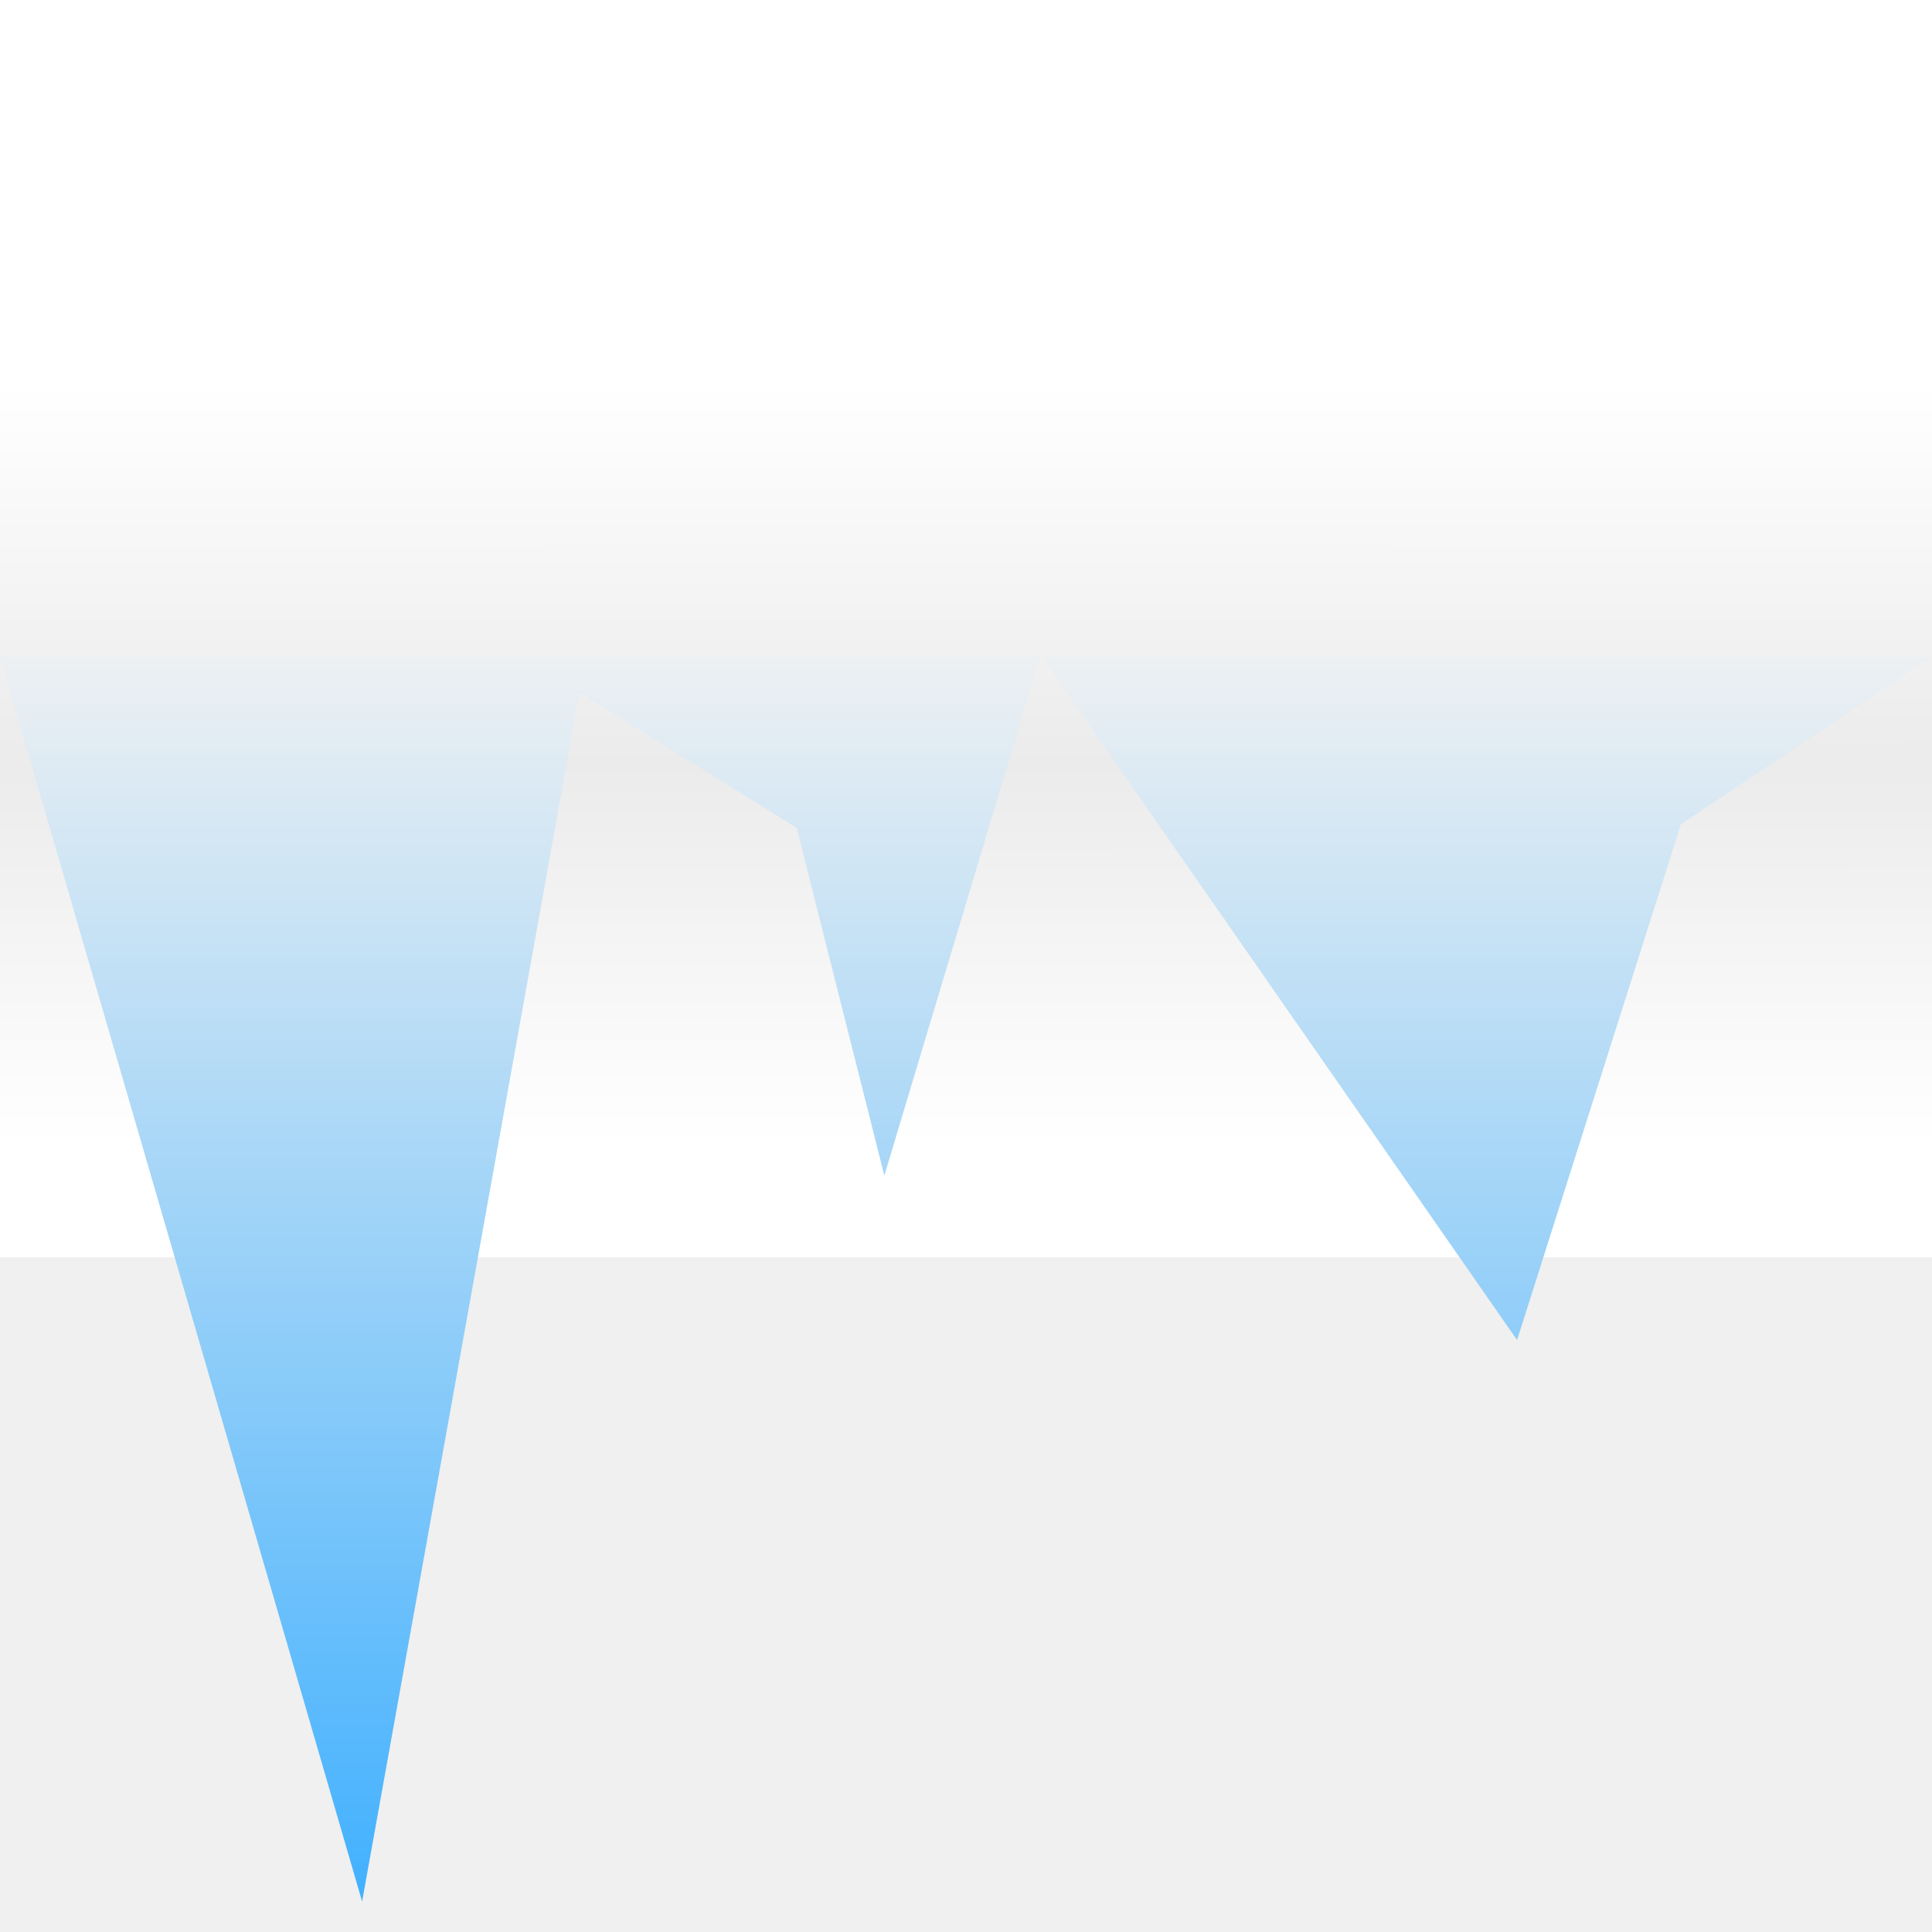
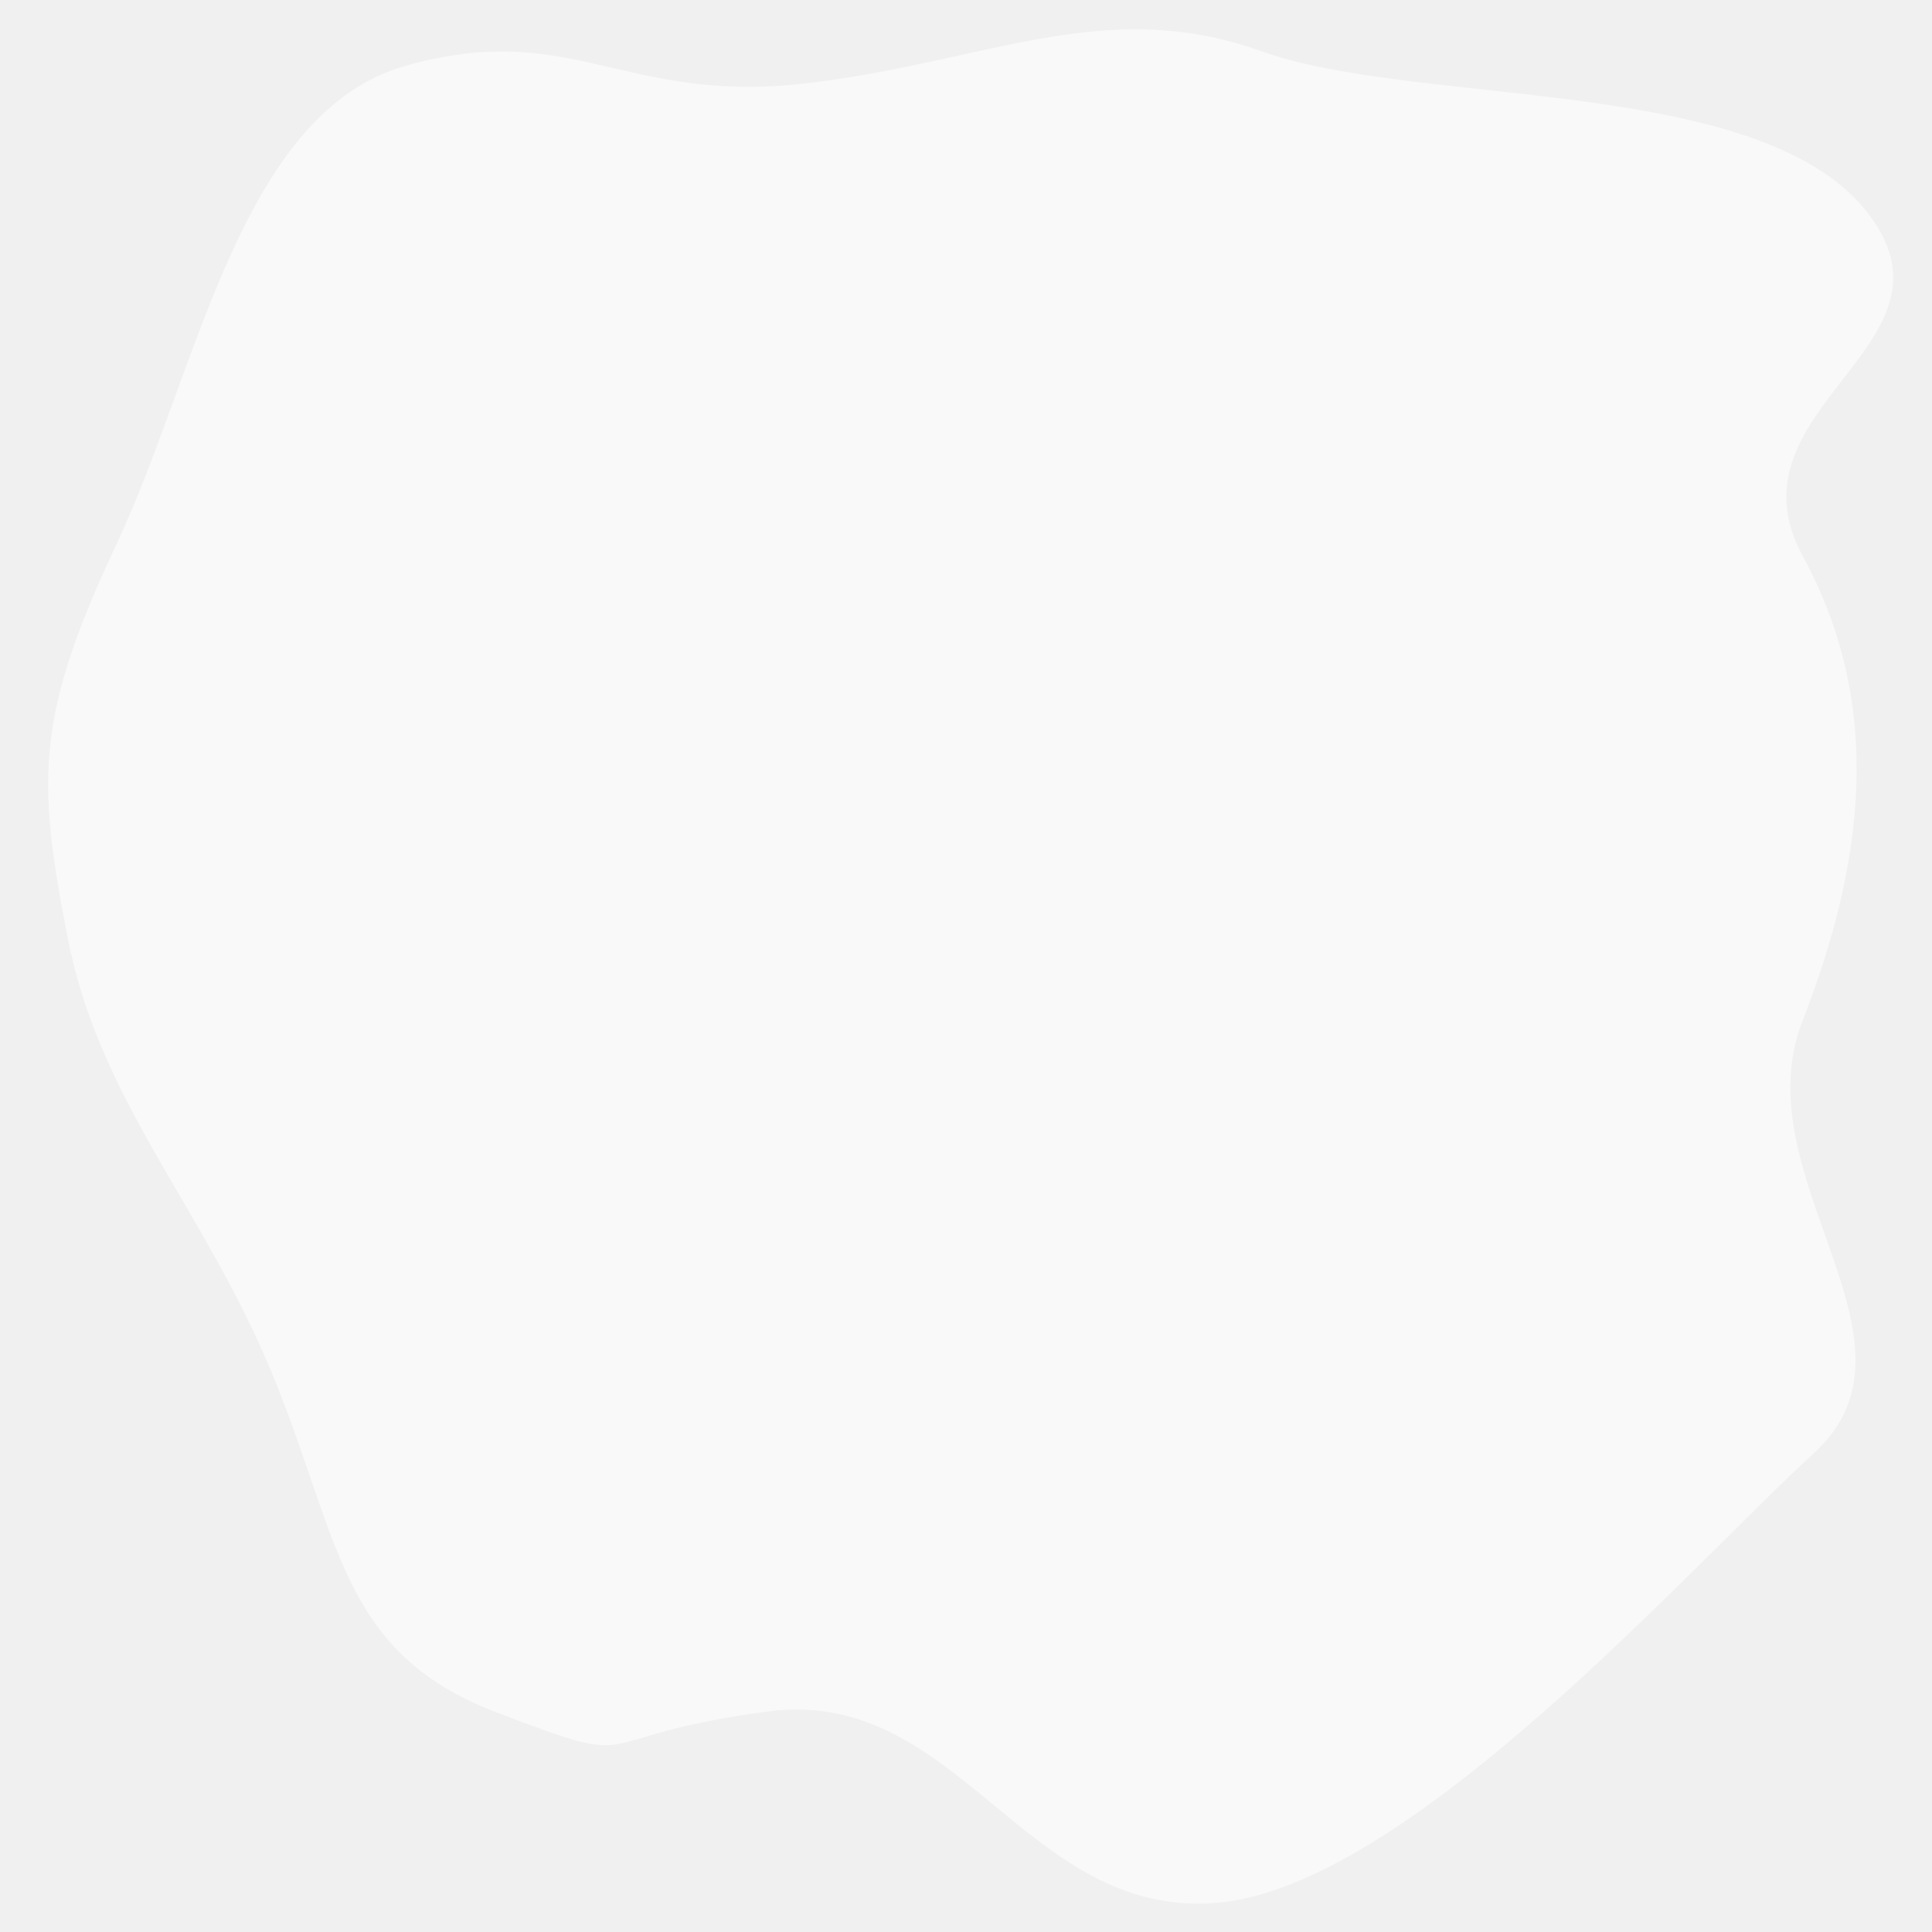
- <svg xmlns="http://www.w3.org/2000/svg" xmlns:xlink="http://www.w3.org/1999/xlink" width="128" height="128" viewBox="0 0 128 128" id="svg2" version="1.1">
-   <defs id="defs4">
-     <linearGradient id="linearGradient4140">
-       <stop style="stop-color:#f2f2f2;stop-opacity:1" offset="0" id="stop4142" />
-       <stop style="stop-color:#38adff;stop-opacity:1" offset="1" id="stop4144" />
-     </linearGradient>
-     <linearGradient id="linearGradient4136">
-       <stop style="stop-color:#ebebeb;stop-opacity:1" offset="0" id="stop4138" />
-       <stop style="stop-color:#ffffff;stop-opacity:1" offset="1" id="stop4140" />
-     </linearGradient>
-     <radialGradient xlink:href="#linearGradient4136" id="radialGradient4142" cx="31.298" cy="1026.774" fx="31.298" fy="1026.774" r="31.562" gradientTransform="matrix(68.2875,-1.583466e-5,0,0.7991047,-2073.033,154.4832)" gradientUnits="userSpaceOnUse" />
-     <linearGradient xlink:href="#linearGradient4140" id="linearGradient4146" x1="62.629" y1="946.17" x2="62.629" y2="991.374" gradientUnits="userSpaceOnUse" gradientTransform="matrix(1,0,0,1.971099,-9.2060411e-7,-899.4724)" />
-   </defs>
+ <svg xmlns="http://www.w3.org/2000/svg" width="128" height="128" viewBox="0 0 128 128" id="svg2" version="1.1">
+   <defs id="defs4" />
  <g id="layer1" transform="translate(0,-924.3622)">
-     <rect style="opacity:1;fill:url(#radialGradient4142);fill-opacity:1;stroke:none;stroke-width:5;stroke-miterlimit:4;stroke-dasharray:none;stroke-opacity:1" id="rect4145" width="128" height="84.291" x="-7.6293932e-06" y="923.362" />
-     <path style="fill:url(#linearGradient4146);fill-opacity:1;fill-rule:evenodd;stroke:none;stroke-width:1px;stroke-linecap:butt;stroke-linejoin:miter;stroke-opacity:1" d="M -4.7206041e-6,967.872 23.991,1050.342 l 14.395,-80.091 14.395,8.96 5.808,23.036 10.354,-34.485 31.567,45.382 10.859,-34.186 16.631,-11.086" id="path4138" />
+     <path style="opacity:0.708;fill:#ffffff;fill-opacity:0.831;stroke:none;stroke-width:10;stroke-miterlimit:4;stroke-dasharray:none;stroke-opacity:1" id="path1997" d="m 94.722,1004.141 c -7.728,7.803 -13.374,-7.629 -22.279,-1.464 -8.905,6.165 -18.991,5.937 -29.274,3.216 -10.283,-2.721 -19.206,10.648 -27.168,3.722 -7.962,-6.926 -30.184,-22.347 -32.457,-34.212 -2.273,-11.865 11.906,-17.585 8.968,-29.355 -2.938,-11.771 -4.609,-6.738 -1.908,-16.974 2.701,-10.236 10.004,-10.968 19.904,-16.395 9.901,-5.427 15.822,-12.586 25.834,-15.72 10.012,-3.134 13.933,-3.548 25.316,0.294 11.383,3.842 27.982,4.673 32.071,14.709 4.089,10.036 -0.923,13.851 1.627,25.017 2.55,11.166 7.655,18.089 5.193,28.317 -2.462,10.228 1.901,31.043 -5.827,38.846 z" transform="matrix(0.1161176,-1.03864,1.047612,0.1147134,-939.3787,921.4523)" />
  </g>
</svg>
